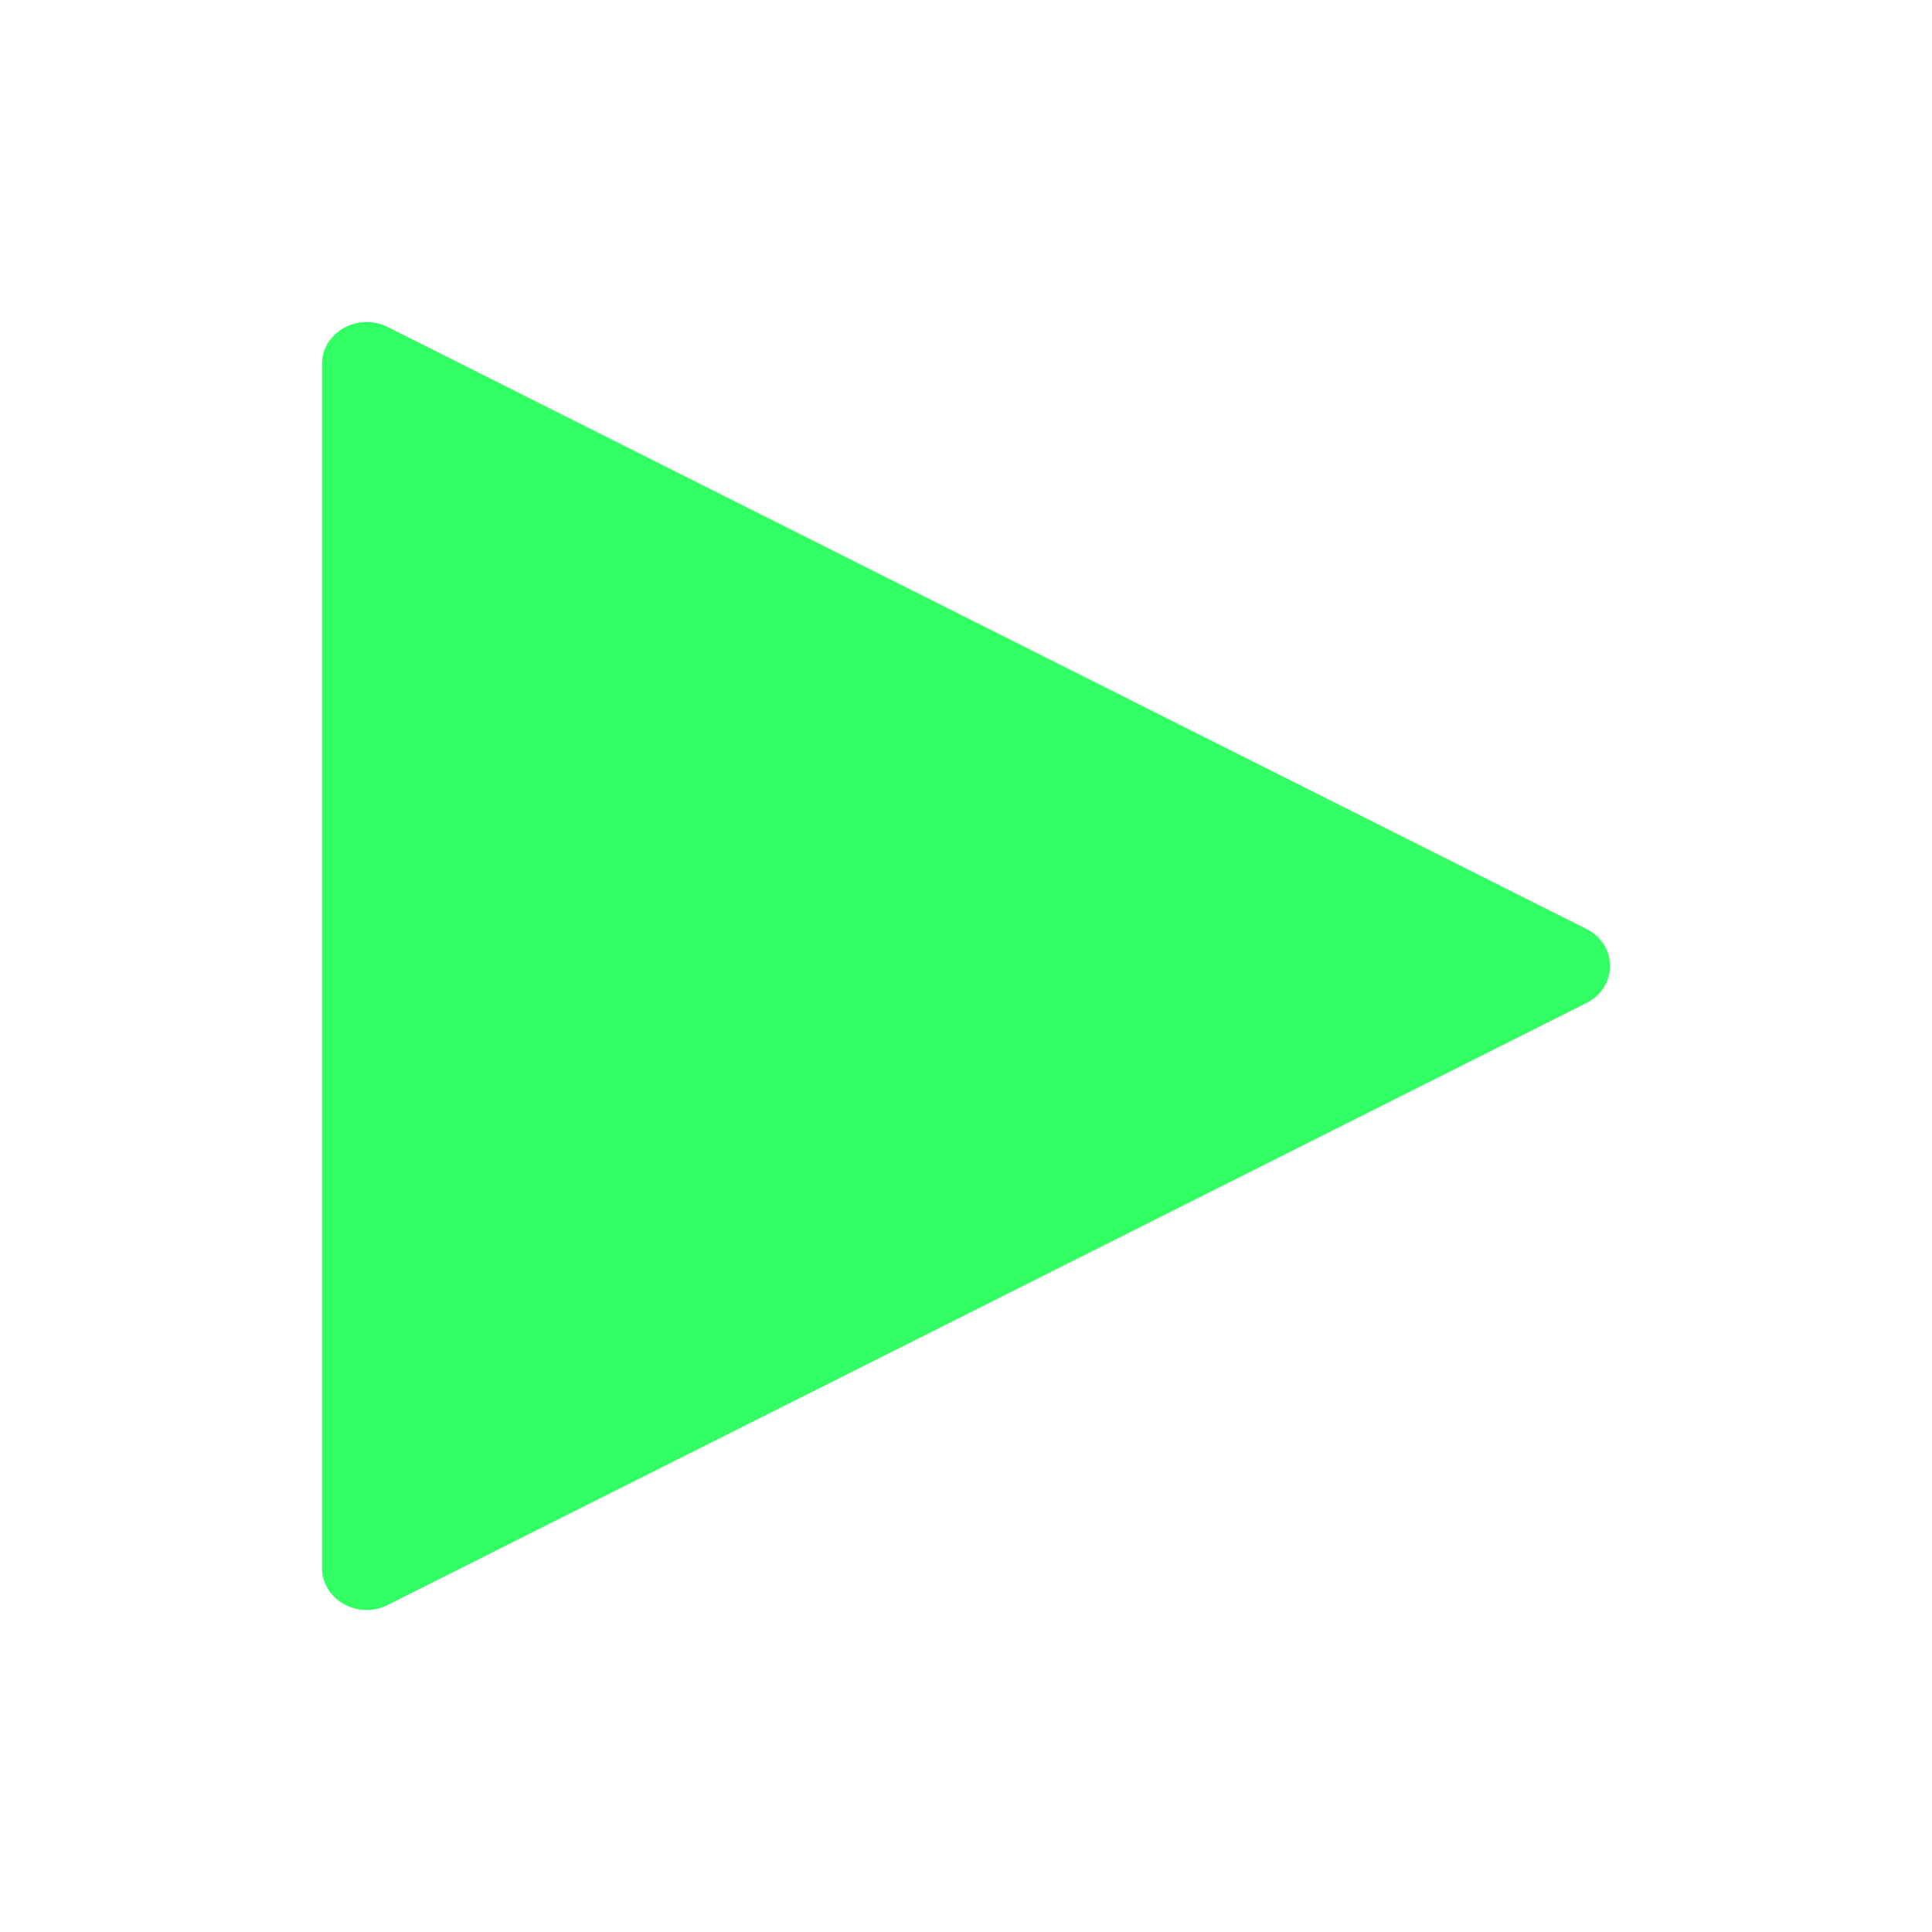
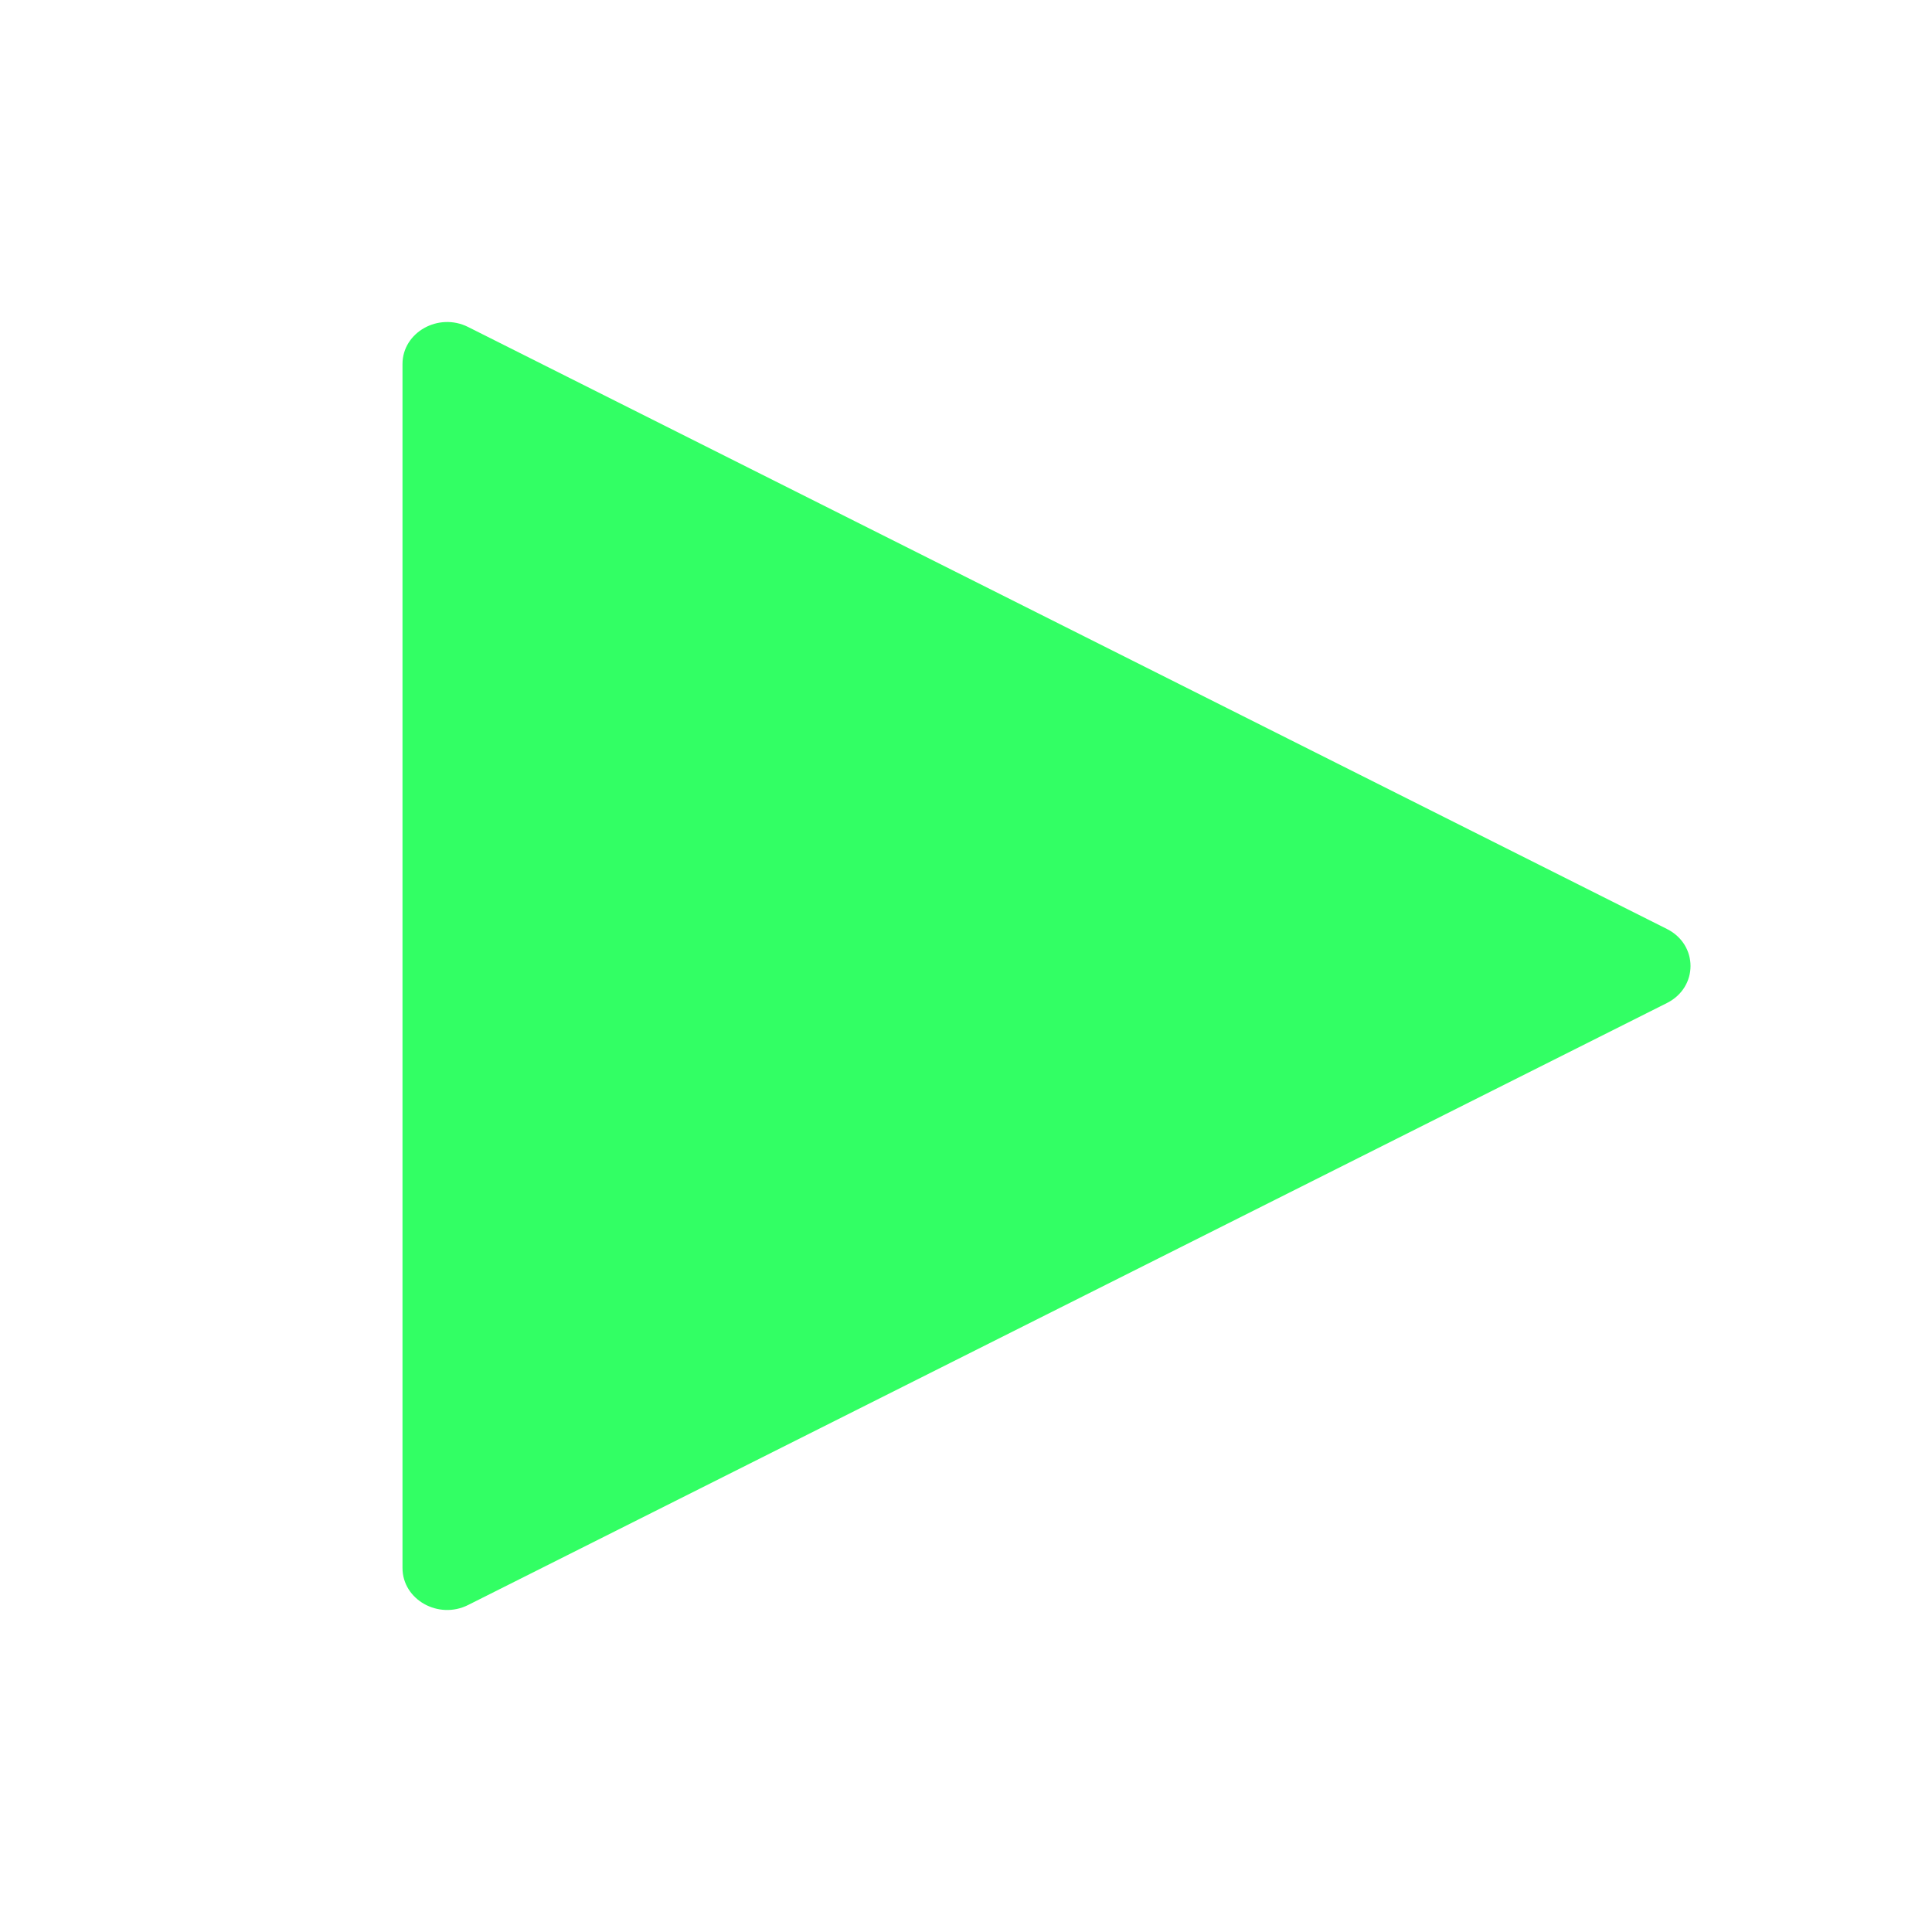
<svg xmlns="http://www.w3.org/2000/svg" width="24" height="24" viewBox="0 0 24 24" fill="none">
-   <path d="M19.707 11.54C20.098 11.736 20.098 12.264 19.707 12.46L4.815 19.938C4.446 20.123 4 19.871 4 19.478L4 4.522C4 4.129 4.446 3.877 4.815 4.062L19.707 11.54Z" fill="#32FF64" />
+   <path d="M20.707 11.54C21.098 11.736 21.098 12.264 20.707 12.46L5.815 19.938C5.446 20.123 5 19.871 5 19.478L5 4.522C5 4.129 5.446 3.877 5.815 4.062L20.707 11.54Z" fill="#32FF64" />
</svg>
